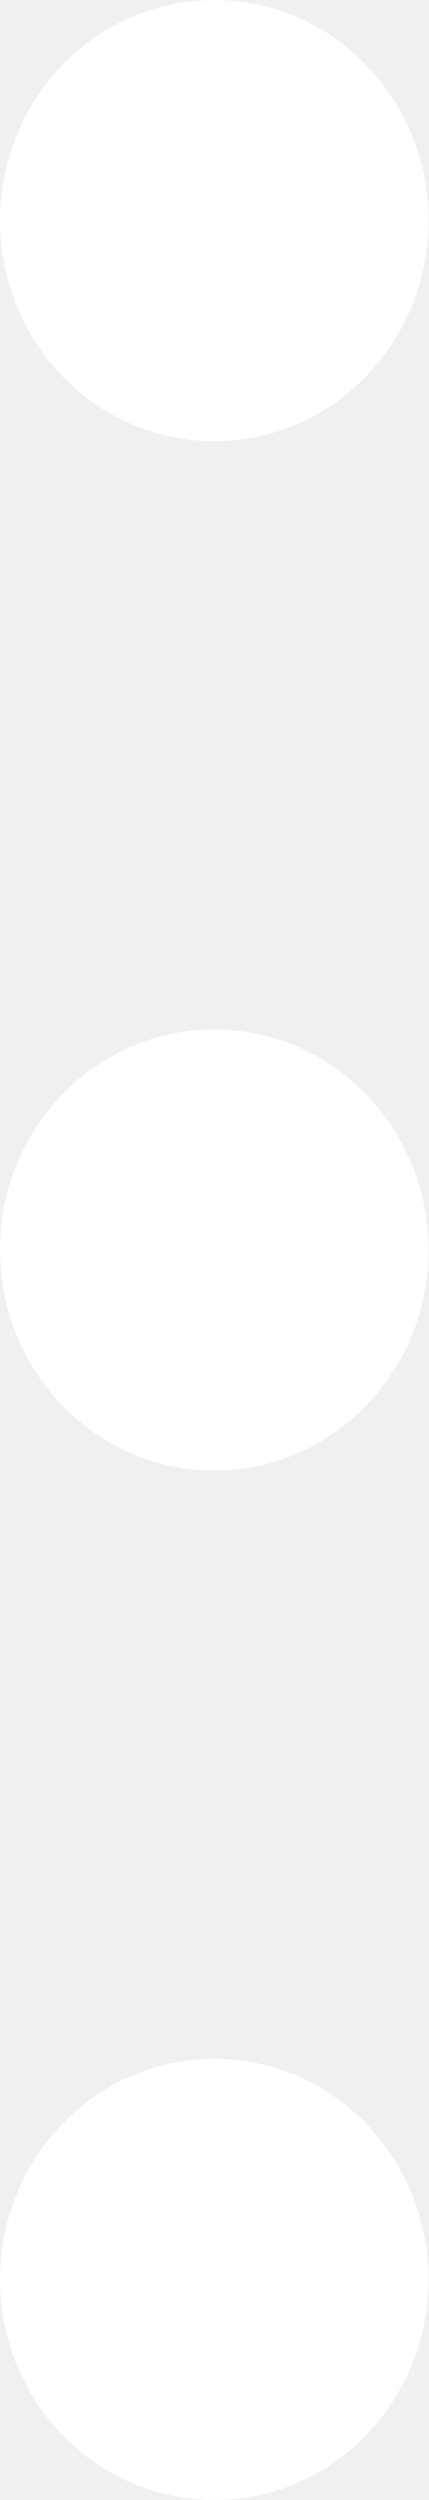
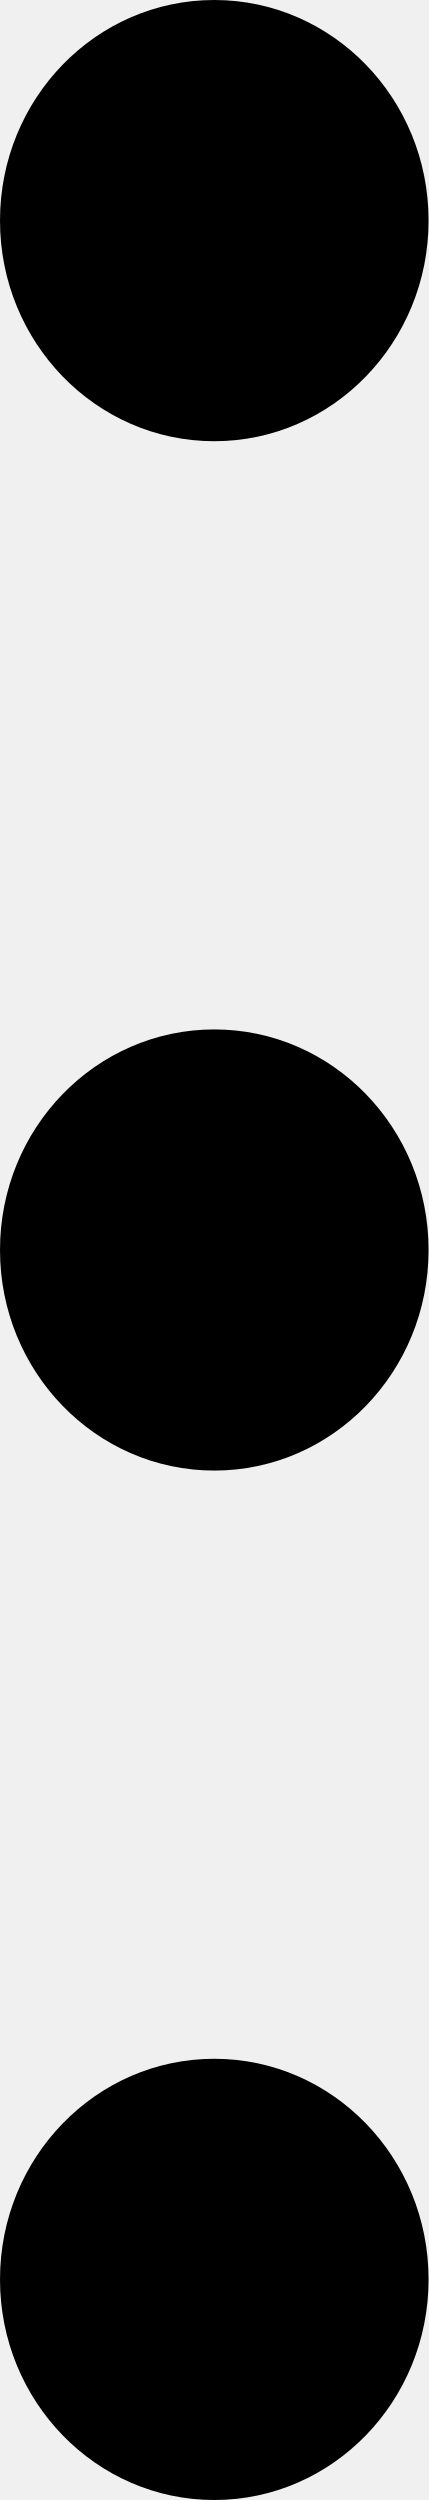
- <svg xmlns="http://www.w3.org/2000/svg" width="6" height="35" viewBox="0 0 6 35" fill="none">
-   <path d="M3 28.823C4.657 28.823 6 30.206 6 31.912C6 33.617 4.657 35 3 35C1.343 35 0 33.617 0 31.912C0 30.206 1.343 28.823 3 28.823ZM3 14.412C4.657 14.412 6 15.794 6 17.5C6 19.206 4.657 20.588 3 20.588C1.343 20.588 0 19.206 0 17.5C2.50339e-07 15.794 1.343 14.412 3 14.412ZM3 0C4.657 0 6 1.382 6 3.088C6 4.793 4.657 6.177 3 6.177C1.343 6.177 0 4.793 0 3.088C0 1.382 1.343 0 3 0Z" fill="white" />
+ <svg xmlns="http://www.w3.org/2000/svg" width="6" height="35" viewBox="0 0 6 35" fill="currentColor">
+   <path d="M3 28.823C4.657 28.823 6 30.206 6 31.912C6 33.617 4.657 35 3 35C1.343 35 0 33.617 0 31.912C0 30.206 1.343 28.823 3 28.823ZM3 14.412C4.657 14.412 6 15.794 6 17.5C6 19.206 4.657 20.588 3 20.588C1.343 20.588 0 19.206 0 17.5C2.50339e-07 15.794 1.343 14.412 3 14.412ZM3 0C4.657 0 6 1.382 6 3.088C6 4.793 4.657 6.177 3 6.177C1.343 6.177 0 4.793 0 3.088C0 1.382 1.343 0 3 0Z" />
</svg>
